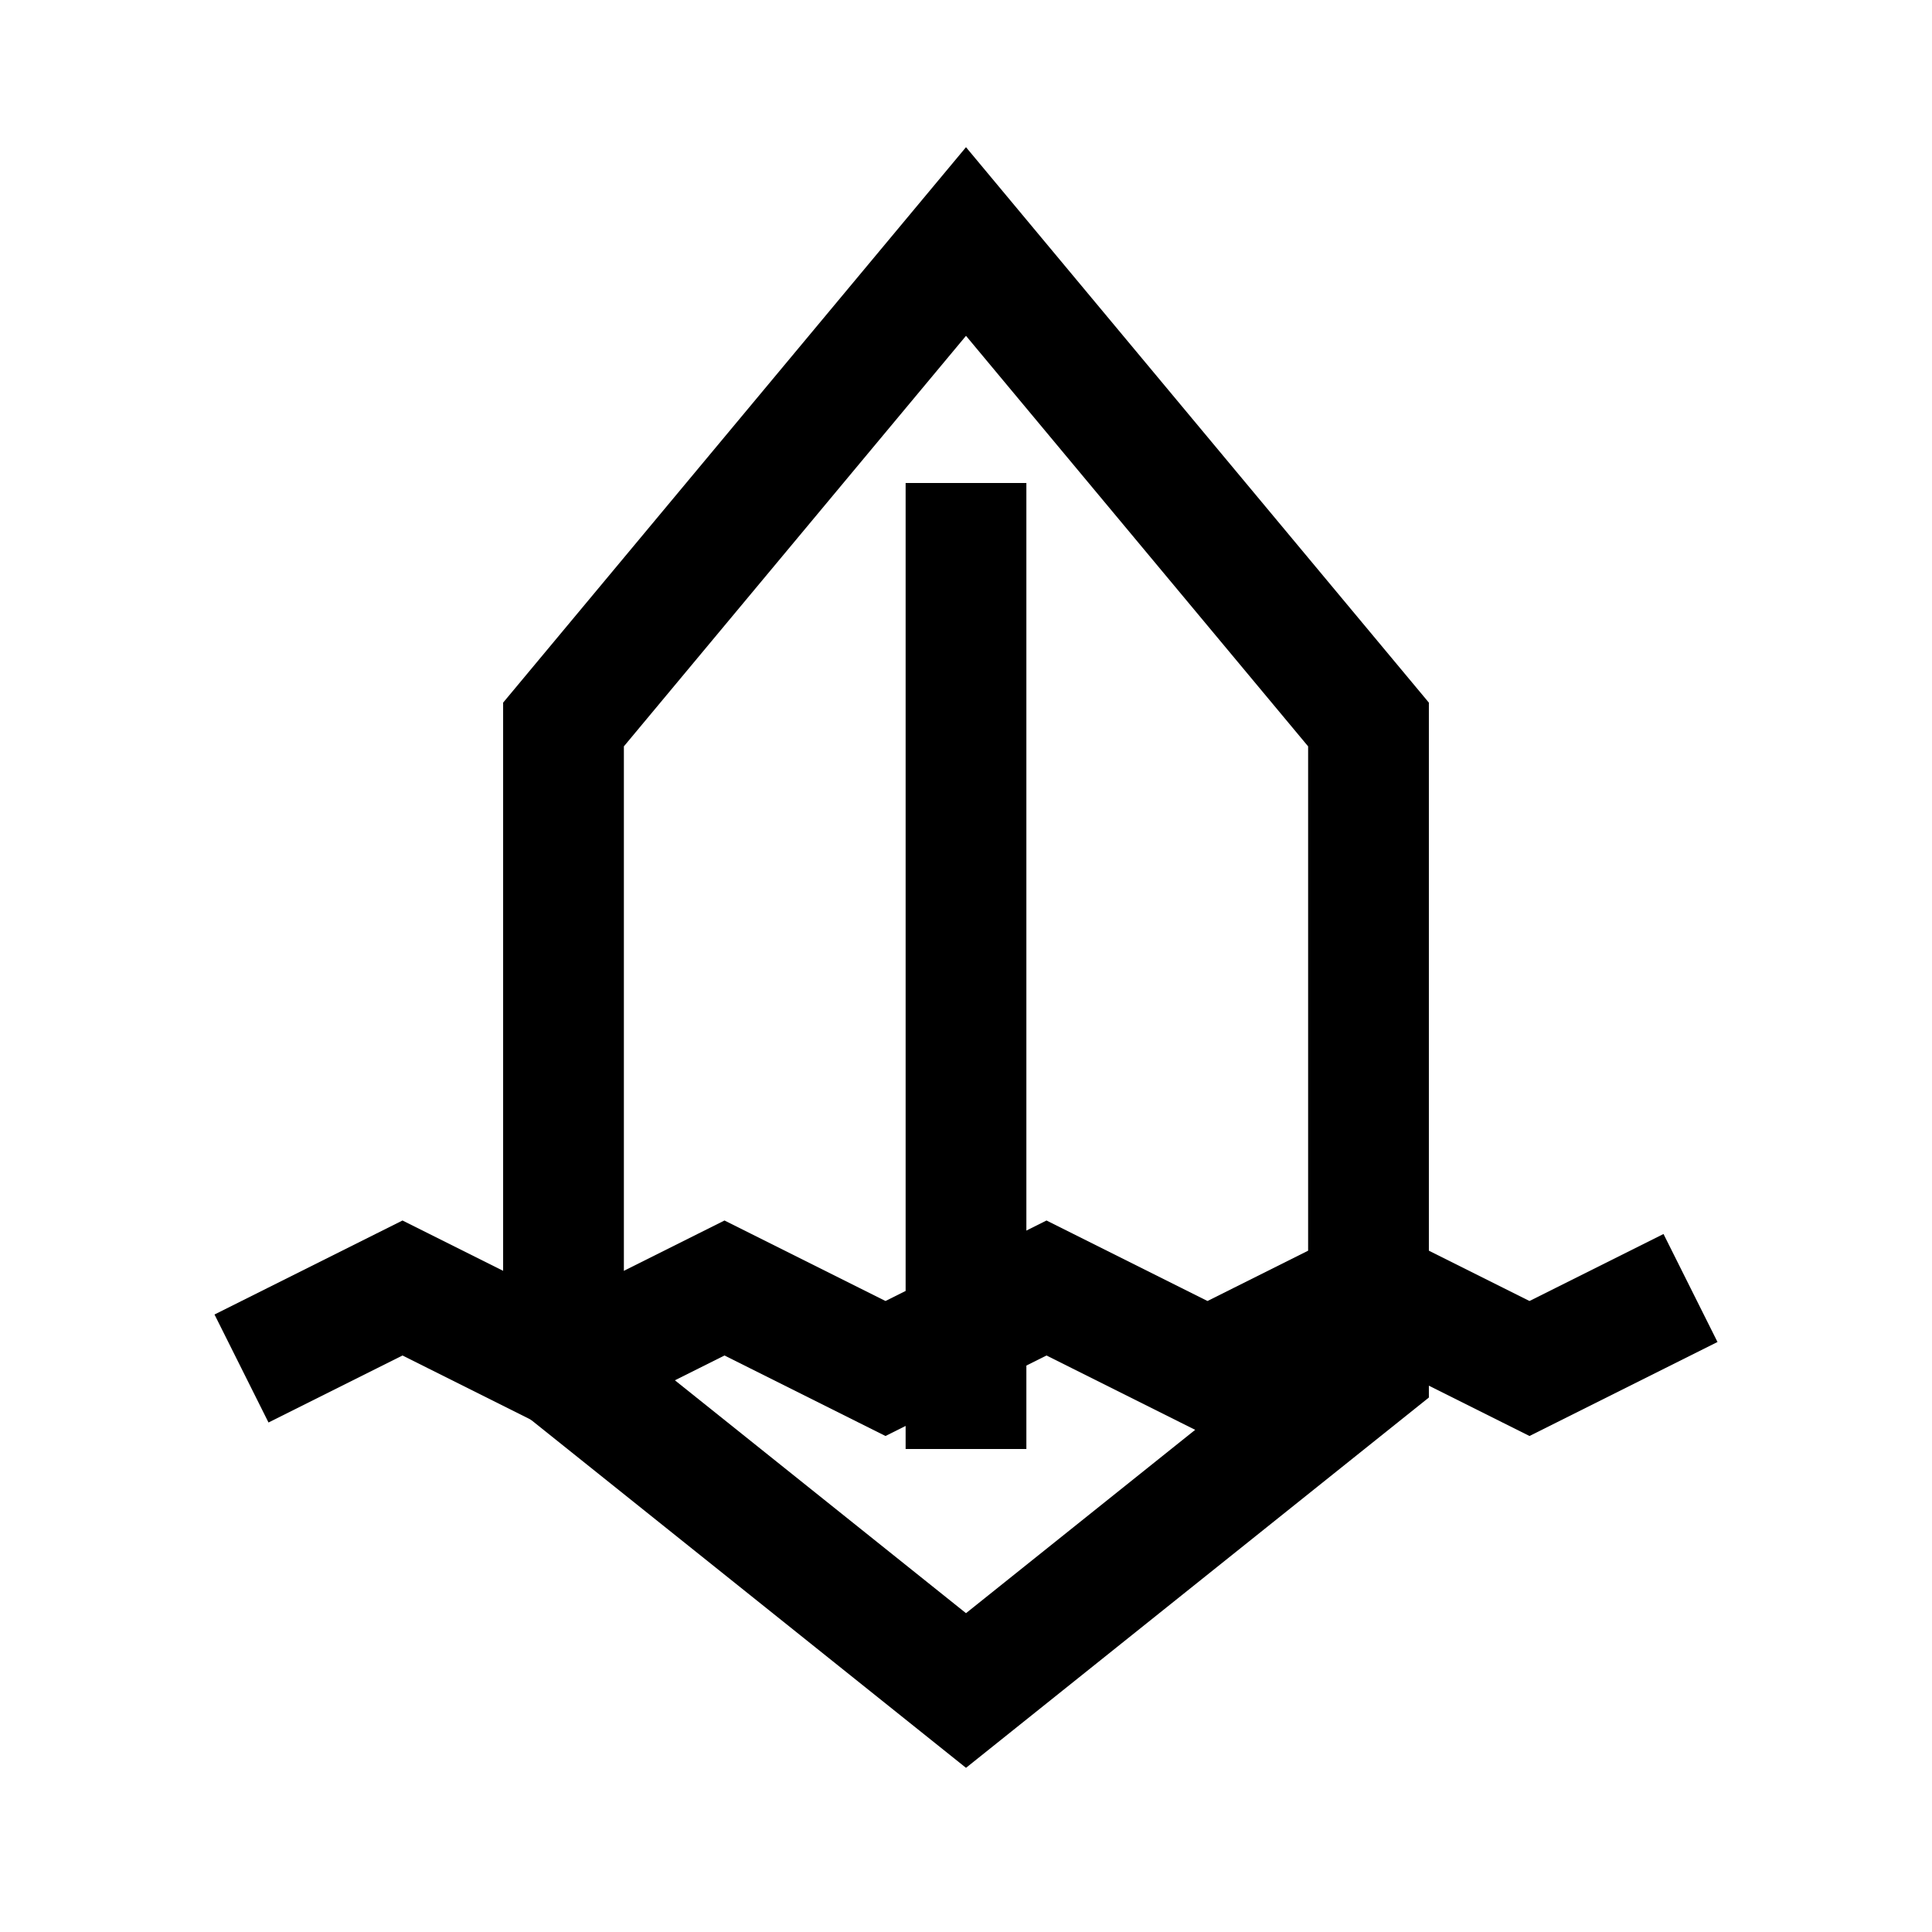
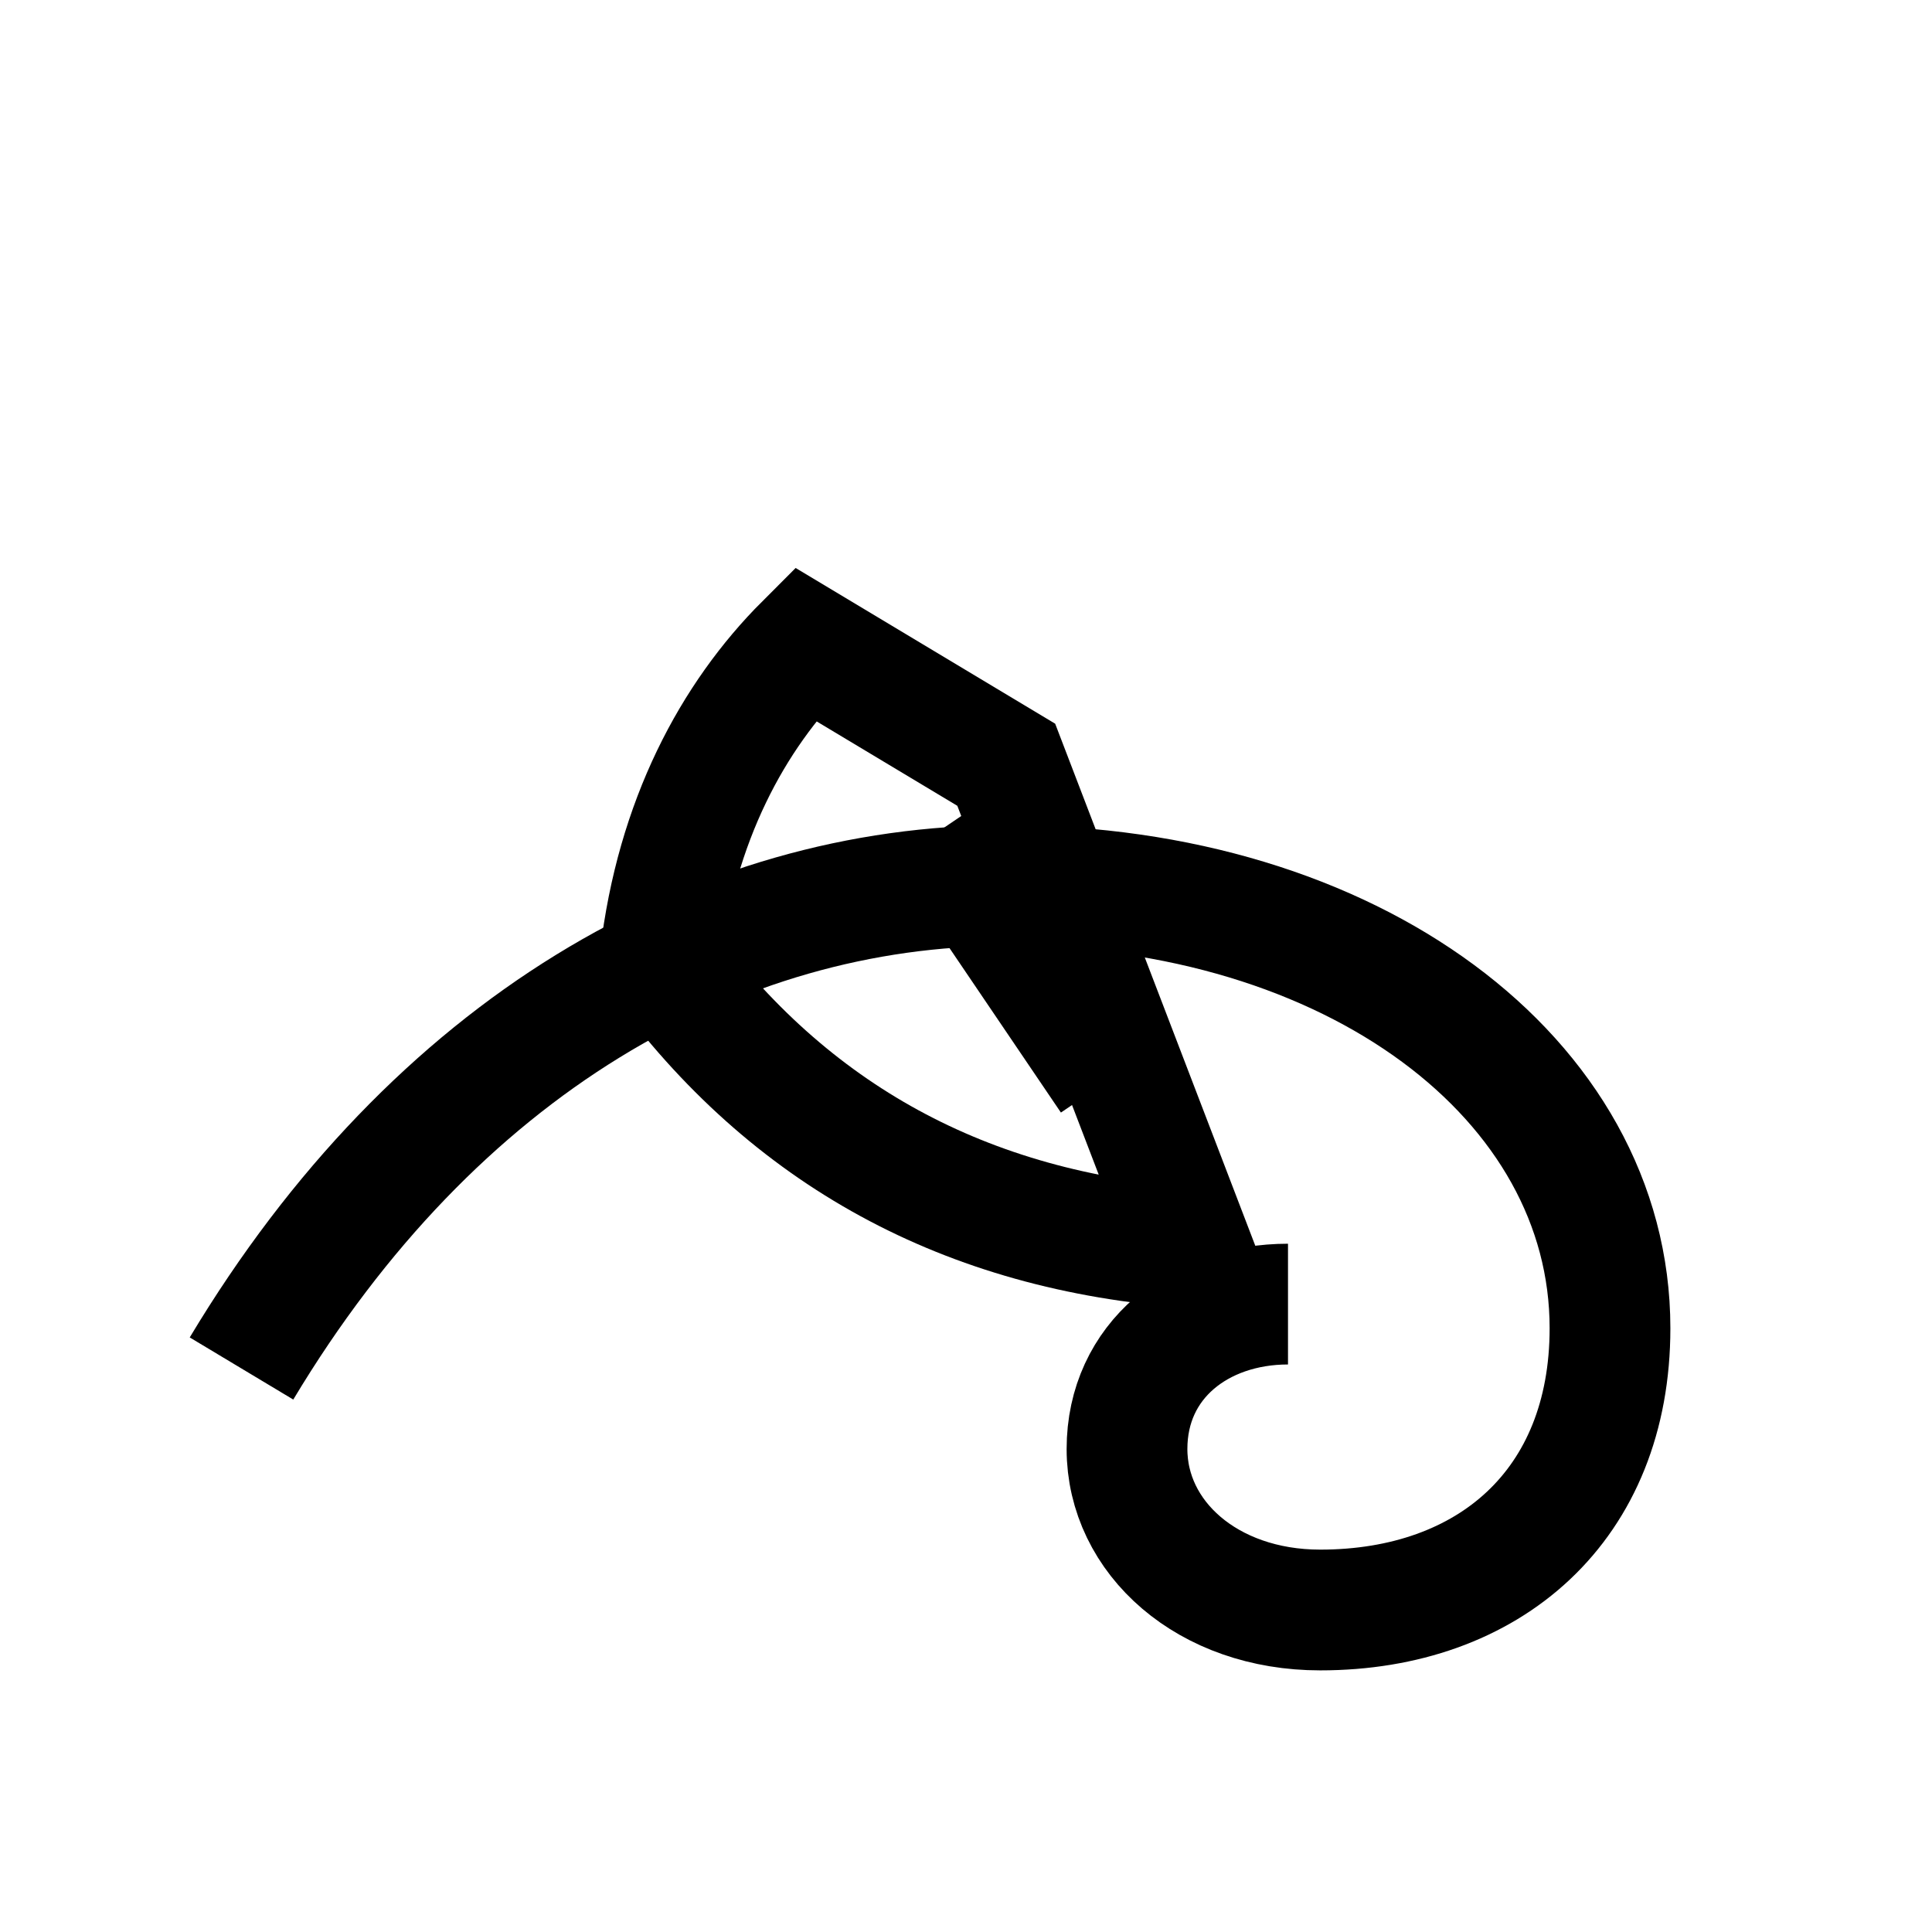
<svg xmlns="http://www.w3.org/2000/svg" viewBox="0 0 24 24" fill="none">
-   <path d="M12 3 17 9v8l-5 4-5-4V9l5-6Z" stroke="currentColor" stroke-width="1.5" stroke-linejoin="miter" stroke-miterlimit="10" />
-   <path d="M12 6v12" stroke="currentColor" stroke-width="1.5" />
-   <path d="M3 17l2-1 2 1 2-1 2 1 2-1 2 1 2-1 2 1 2-1" stroke="currentColor" stroke-width="1.5" />
+   <path d="M3 17c2.4-4 5.9-6 9.5-6 4.3 0 7.5 2.4 7.5 5.5 0 2.2-1.5 3.5-3.6 3.5-1.4 0-2.4-.9-2.4-2 0-1.1.9-1.8 2-1.8" stroke="currentColor" stroke-width="1.5" stroke-linejoin="miter" stroke-miterlimit="10" />
+   <path d="M10 8l2.5 1.5 2.3 6c-2.8-.2-5-1.4-6.6-3.6.2-1.7.9-3 1.8-3.9Z" stroke="currentColor" stroke-width="1.5" stroke-linejoin="miter" stroke-miterlimit="10" />
+   <path d="M11.7 10.3 13.8 13.4" stroke="currentColor" stroke-width="1.5" />
</svg>
